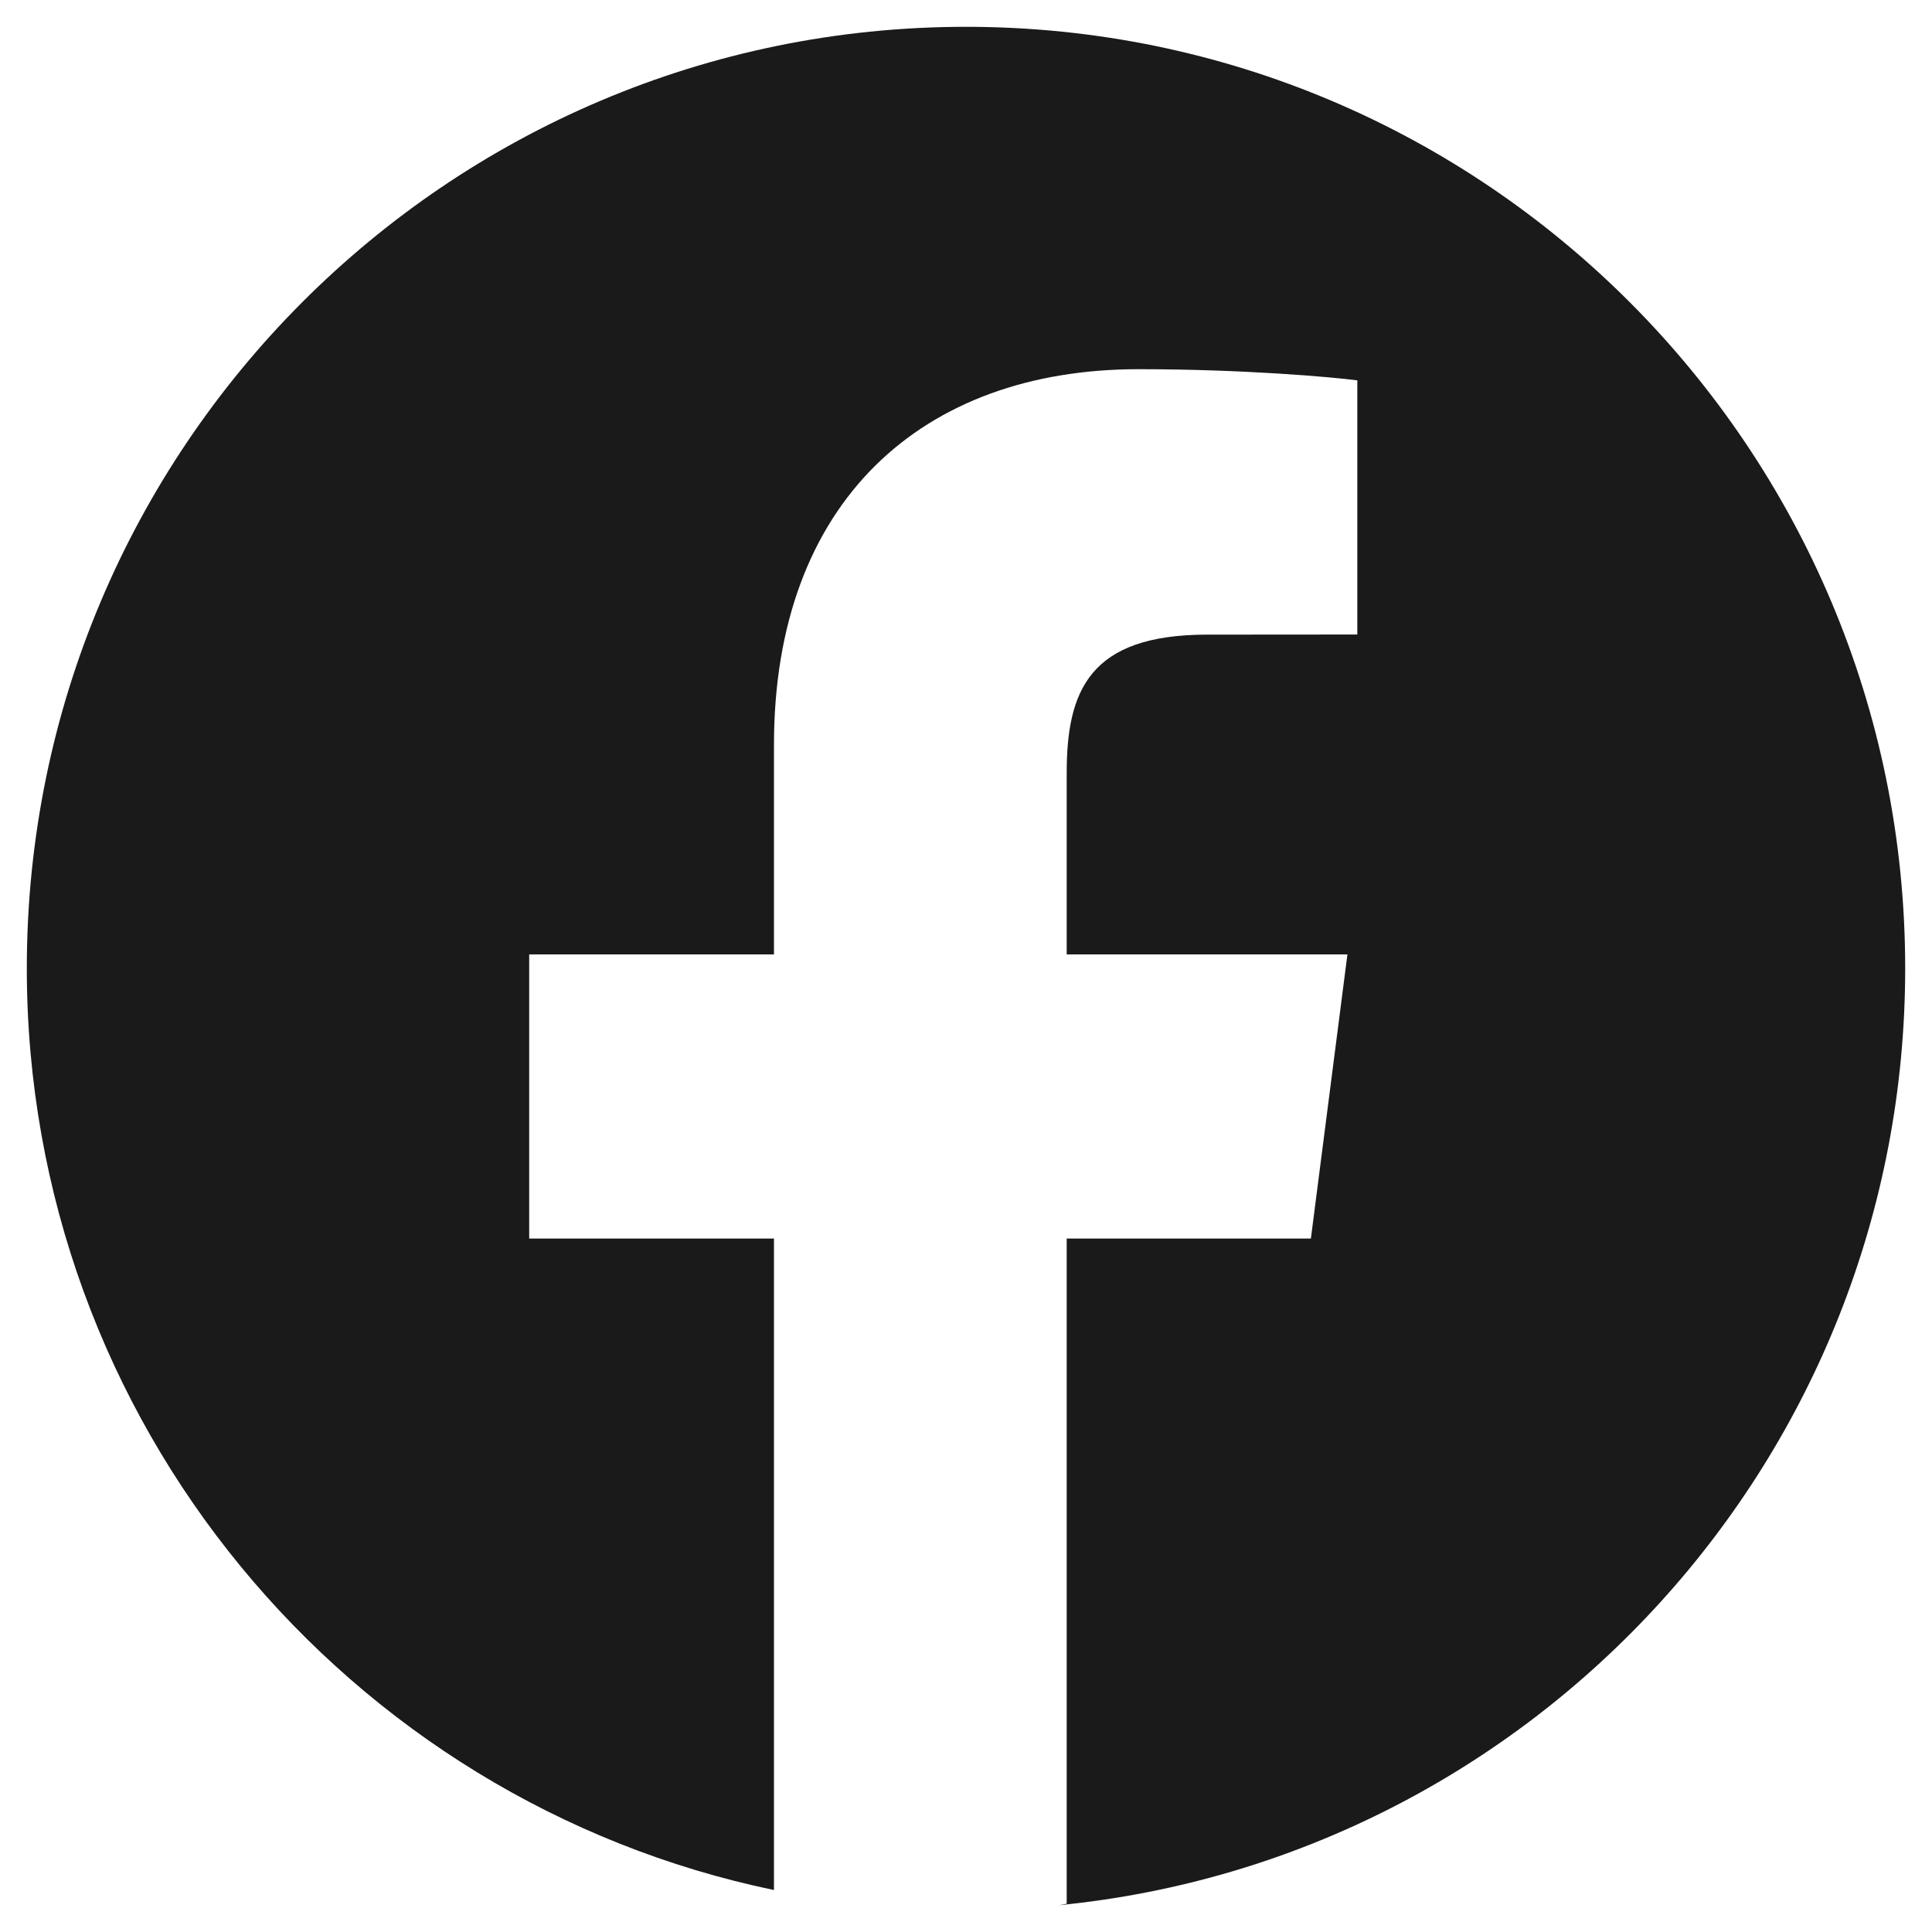
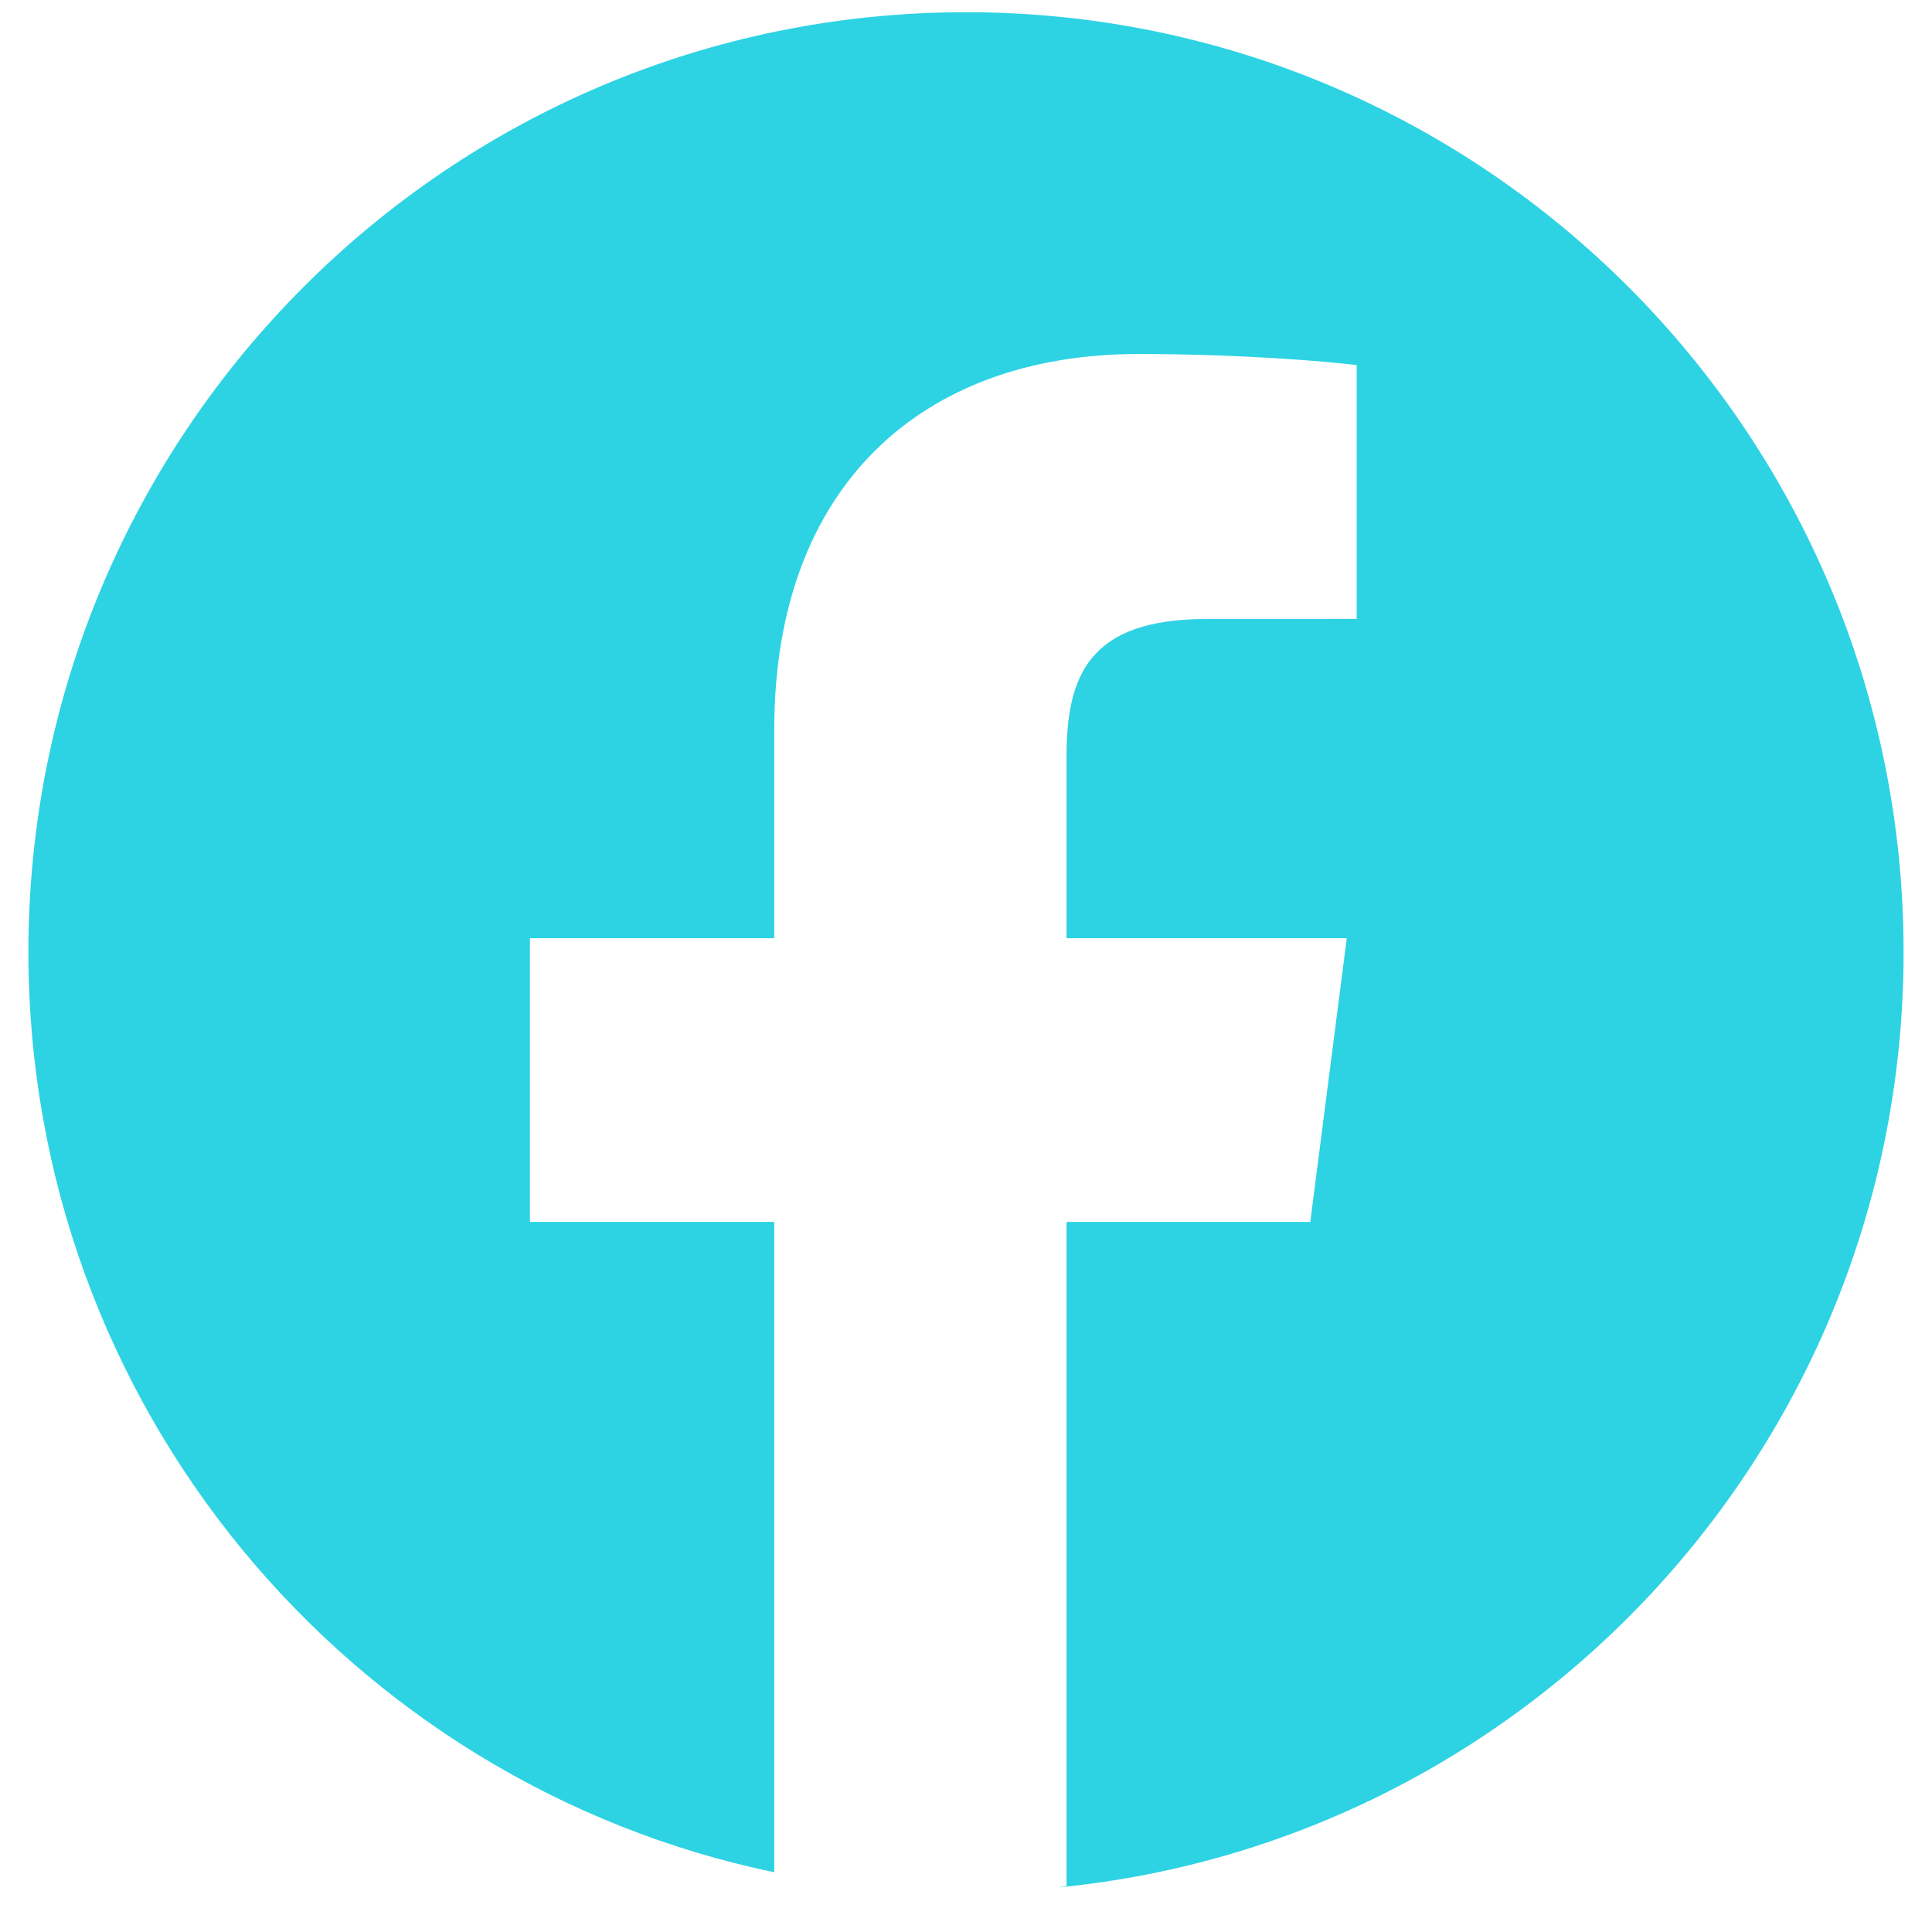
- <svg xmlns="http://www.w3.org/2000/svg" width="33" height="33" viewBox="0 0 33 33" fill="none">
-   <path d="M0.458 16.539C0.458 7.658 7.64 0.458 16.5 0.458C25.36 0.458 32.542 7.658 32.542 16.539C32.542 24.882 26.203 31.742 18.09 32.542C18.134 32.534 18.177 32.526 18.22 32.517V21.155H22.391L23.015 16.302H18.22V13.203C18.22 11.797 18.609 10.84 20.62 10.84L23.184 10.838V6.497C22.74 6.438 21.218 6.306 19.448 6.306C15.751 6.306 13.22 8.568 13.22 12.722V16.302H9.039V21.155H13.22V32.283C5.933 30.766 0.458 24.293 0.458 16.539Z" fill="#1A1A1A" />
+ <svg xmlns="http://www.w3.org/2000/svg" width="34" height="34" viewBox="0 0 34 34" fill="none">
+   <path d="M0.5 16.755C0.5 7.62 7.887 0.215 17 0.215C26.113 0.215 33.5 7.62 33.5 16.755C33.5 25.337 26.98 32.392 18.636 33.215C18.68 33.207 18.725 33.199 18.769 33.19V21.503H23.059L23.701 16.511H18.769V13.323C18.769 11.878 19.17 10.893 21.238 10.893L23.875 10.892V6.426C23.419 6.365 21.853 6.23 20.032 6.23C16.23 6.23 13.626 8.556 13.626 12.829V16.511H9.326V21.503H13.626V32.949C6.132 31.388 0.5 24.731 0.5 16.755Z" fill="#2DD3E3" />
</svg>
